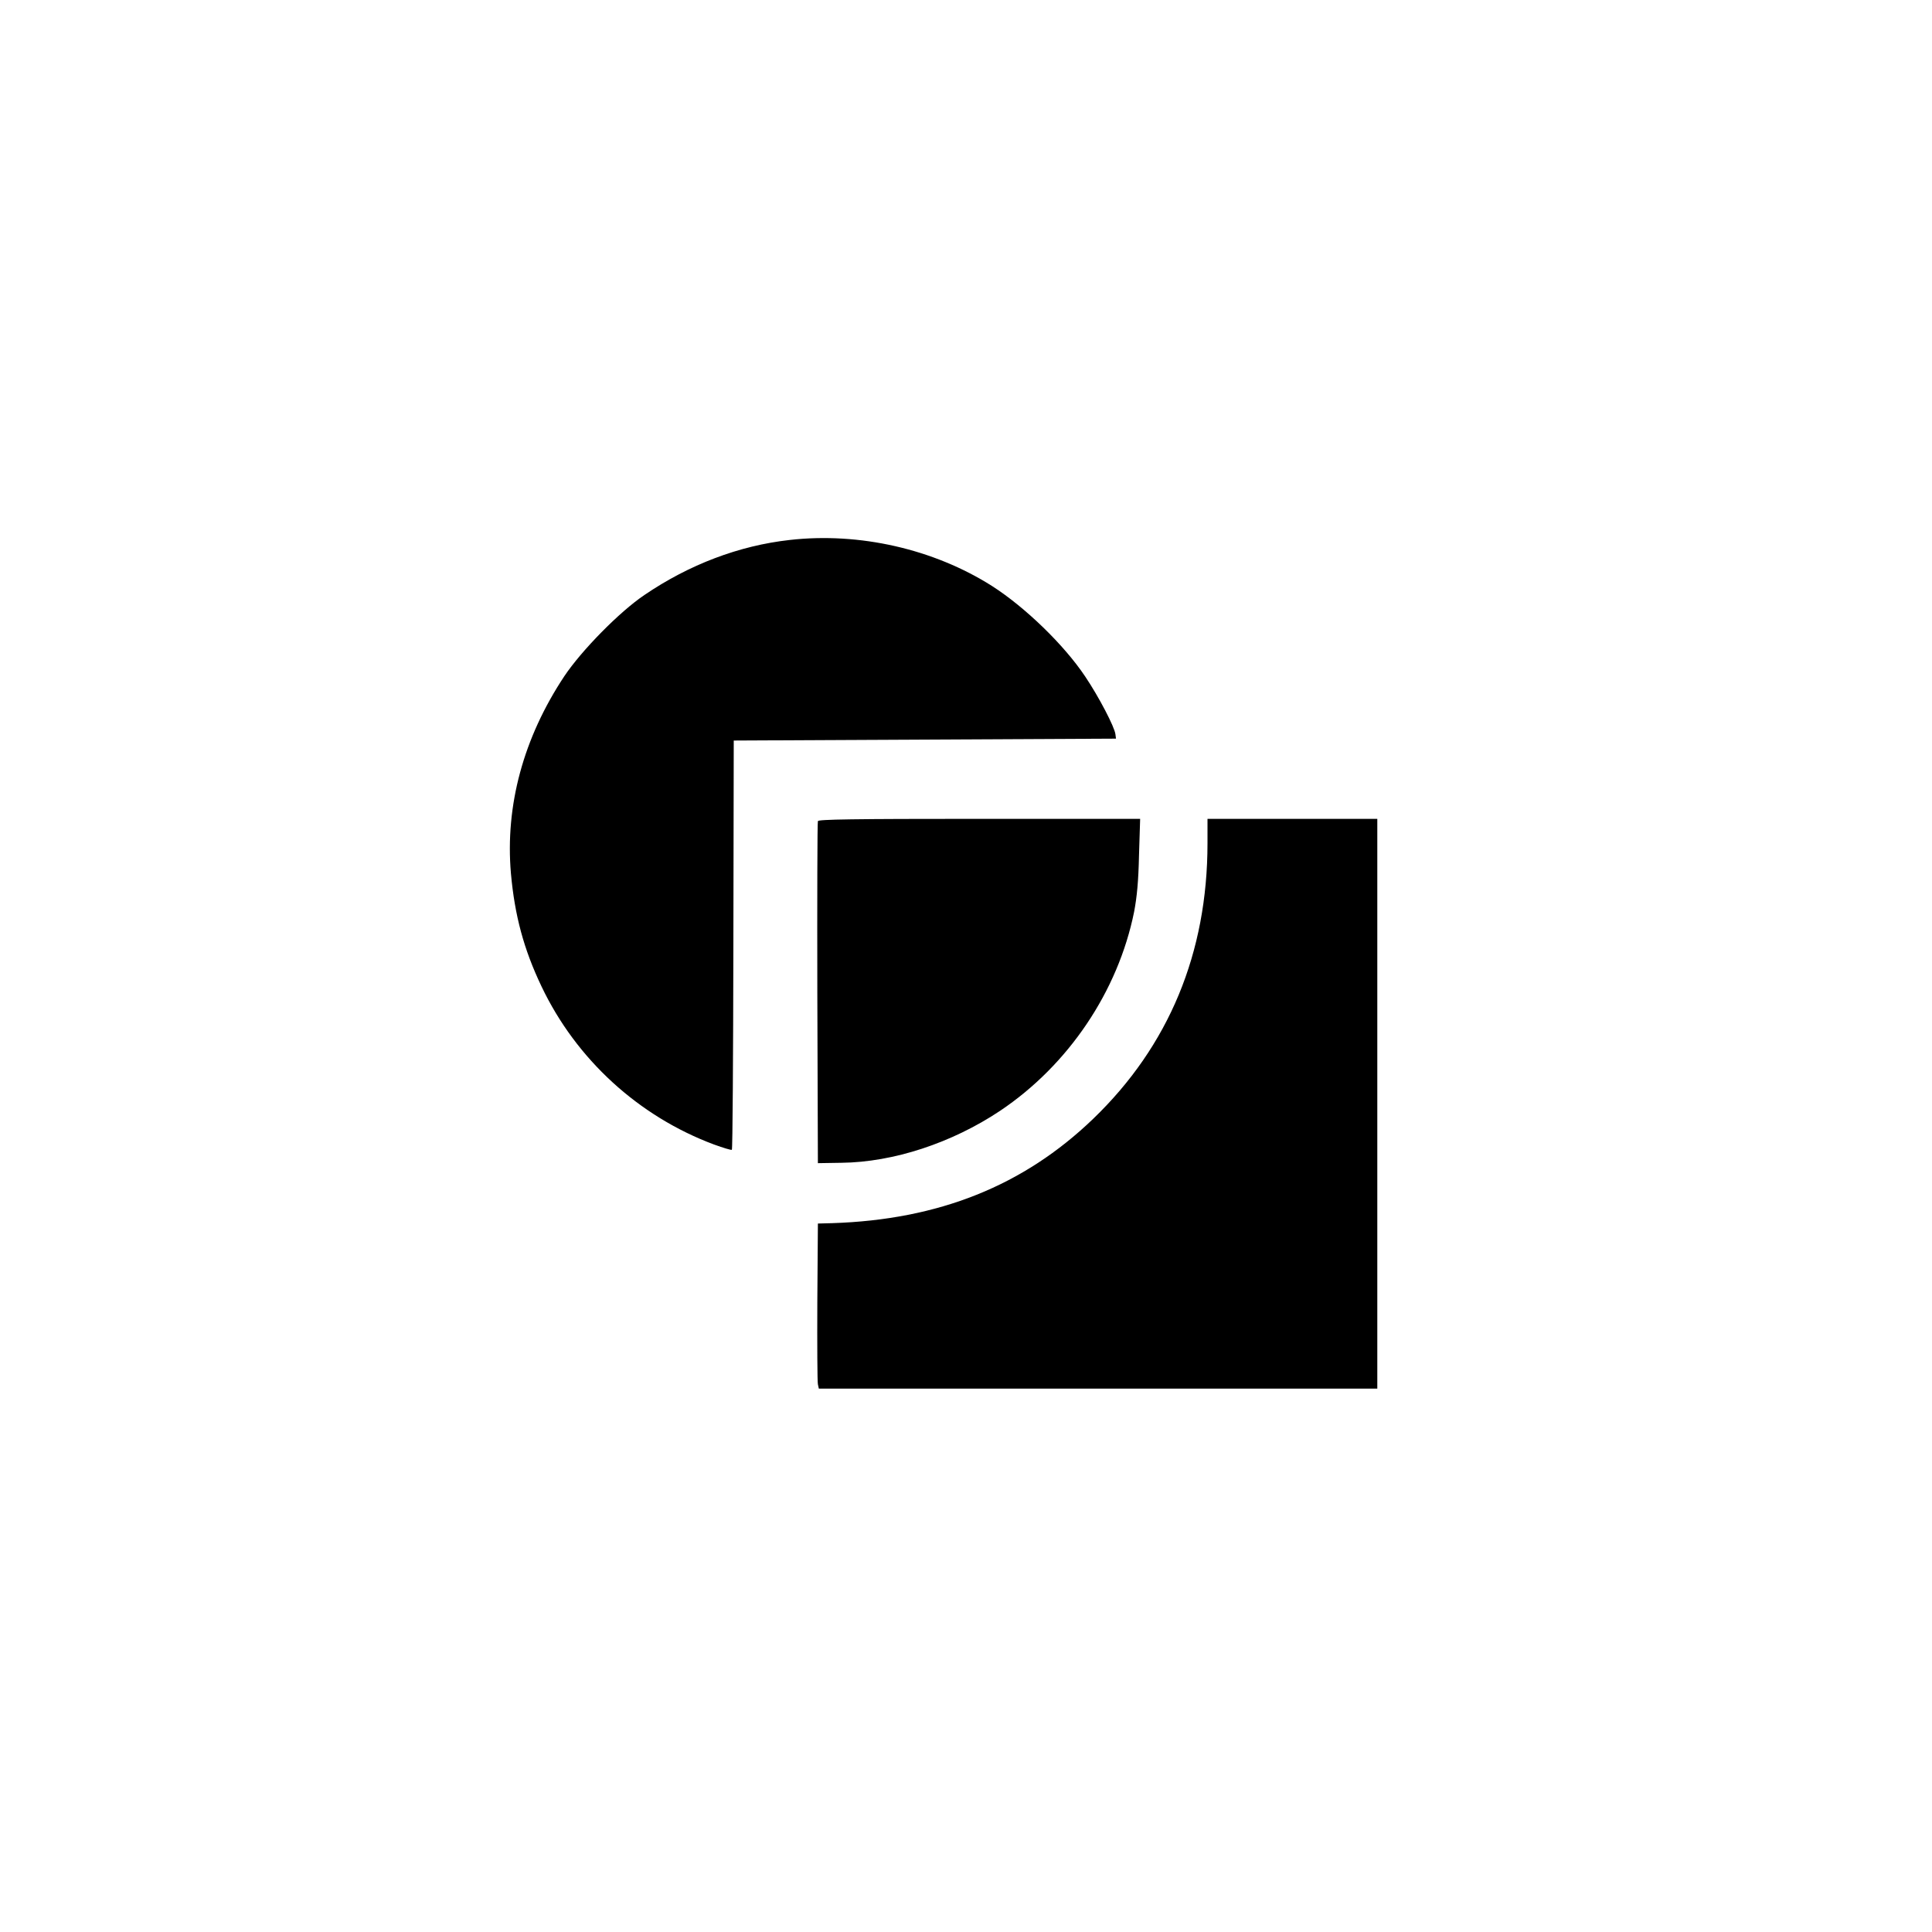
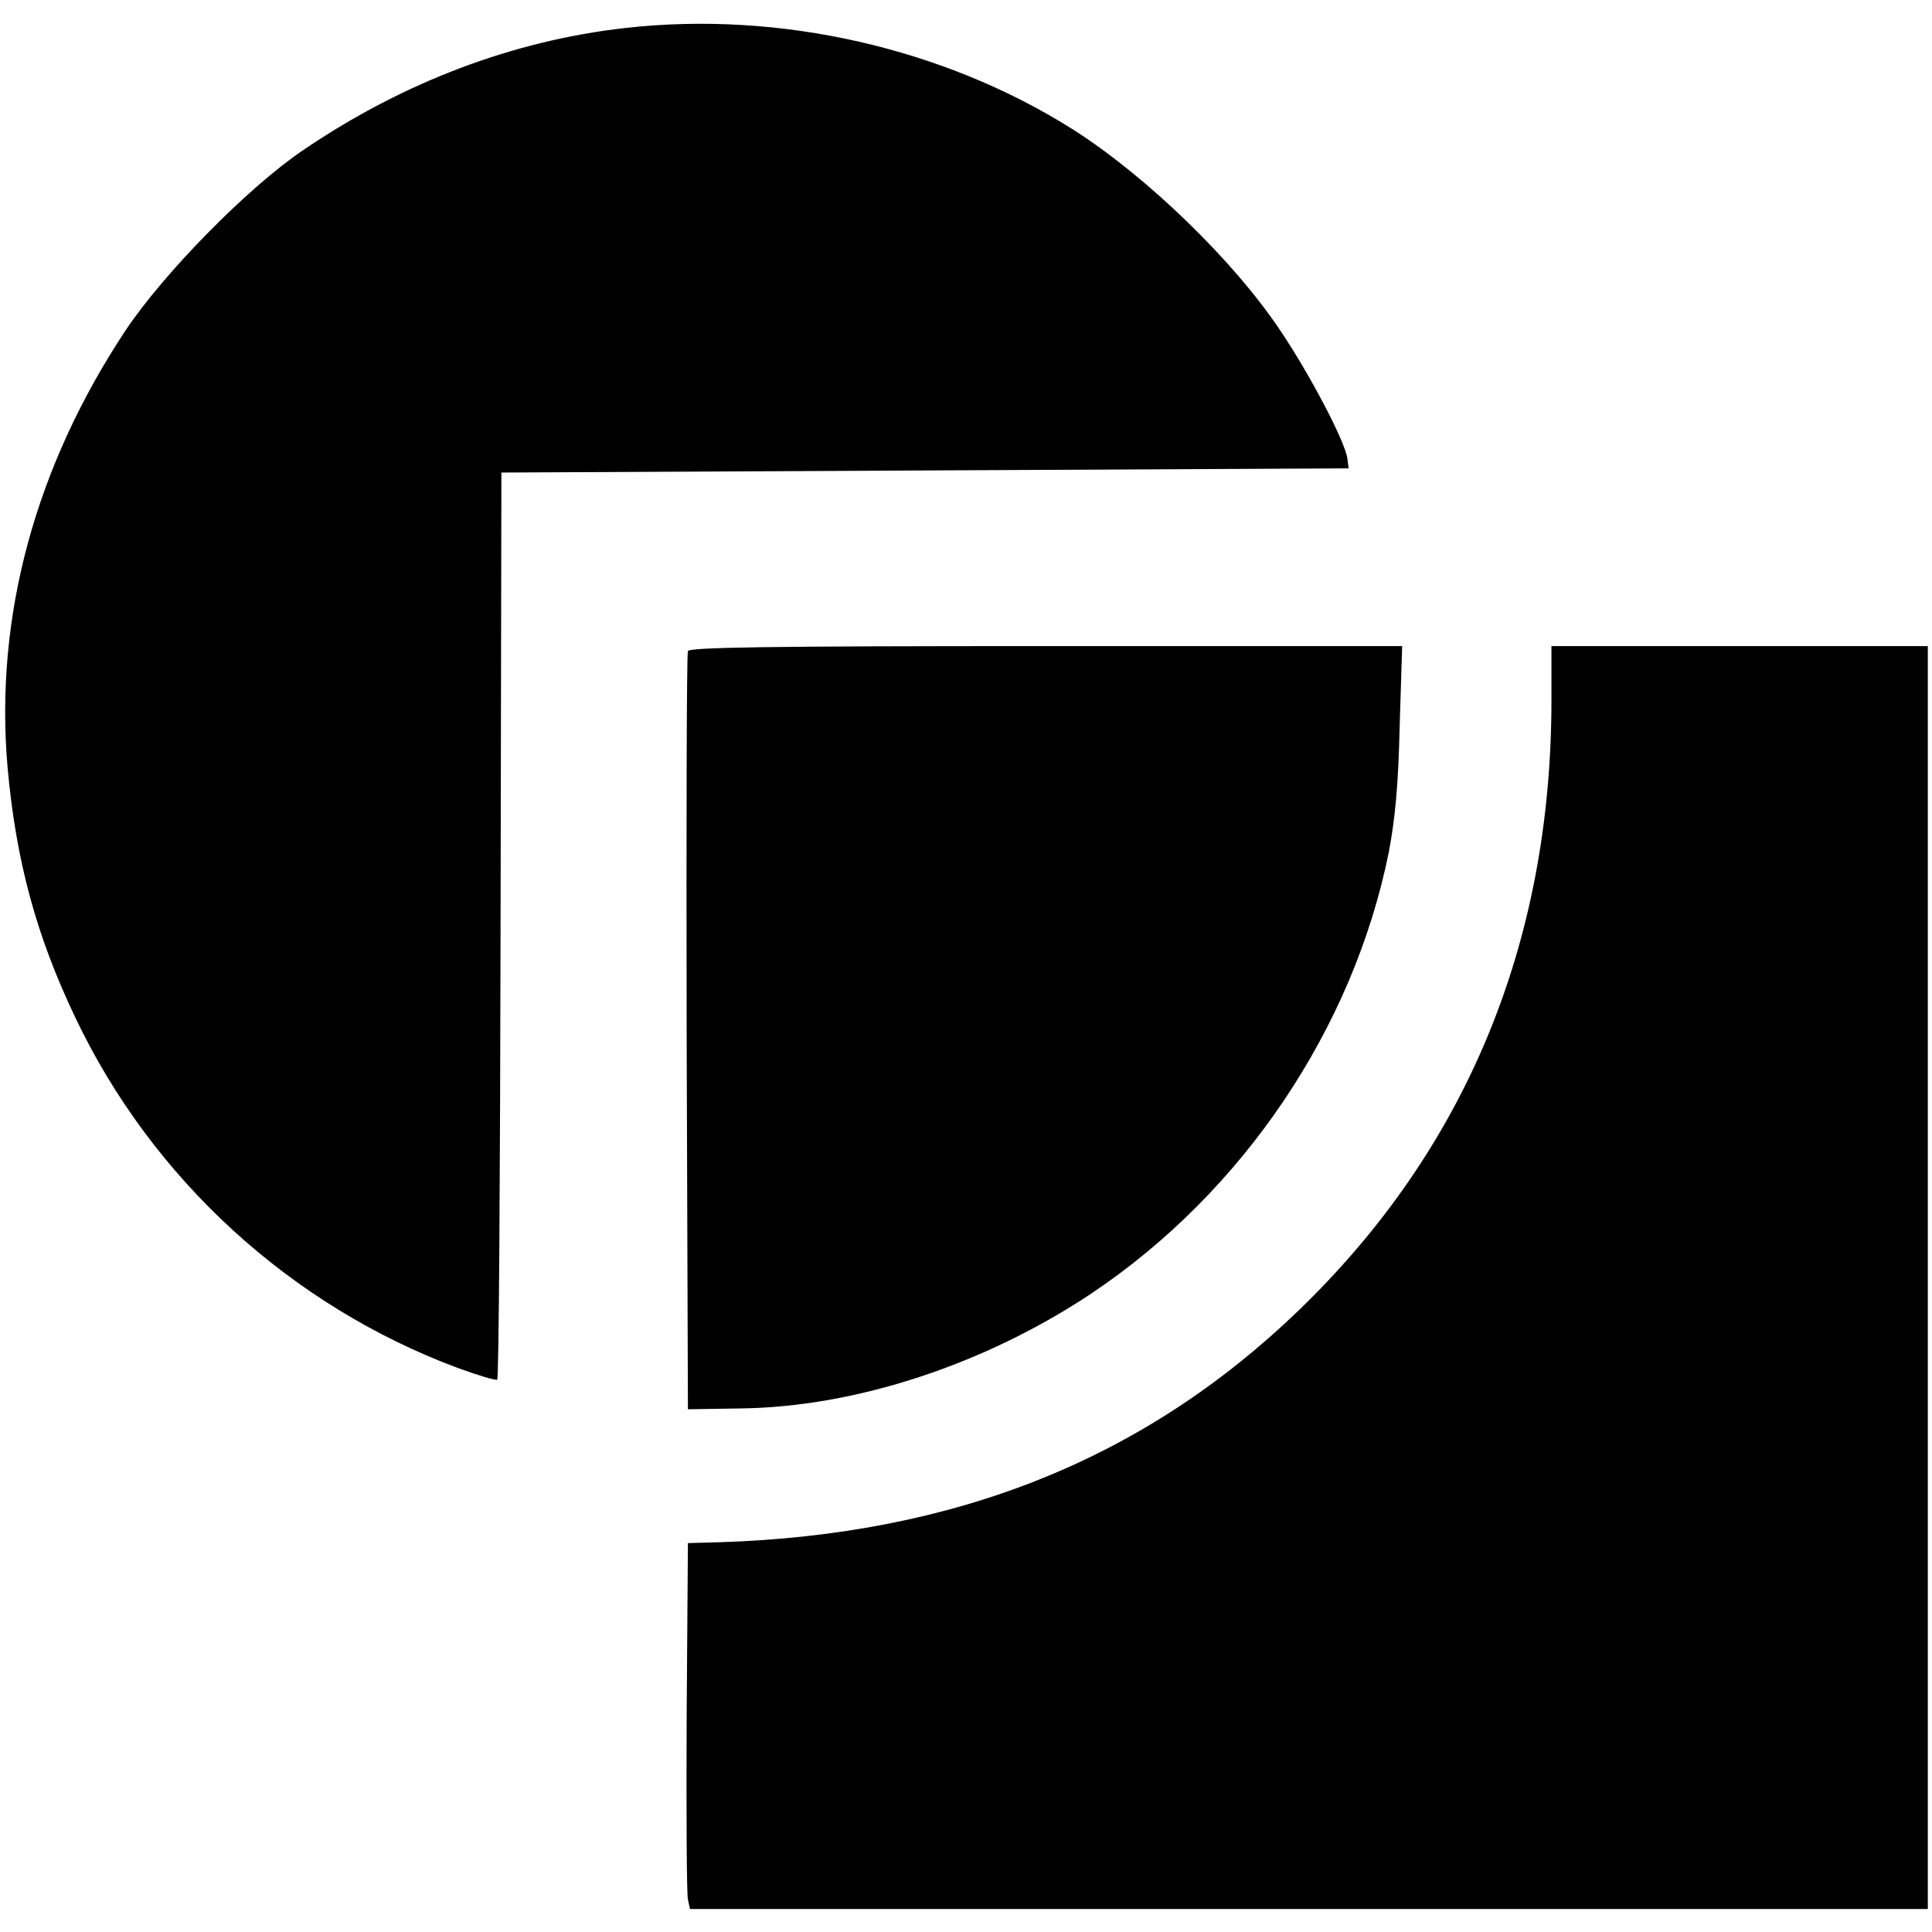
- <svg xmlns="http://www.w3.org/2000/svg" viewBox="0 0 1024 1024" width="24" height="24">
-   <g transform="translate(0,1024) scale(0.1,-0.1)" fill="#000000" stroke="none">
-     <path d="M4185 7378 c-268 -30 -532 -130 -770 -292 -132 -89 -333 -294 -424 -430 -217 -327 -314 -686 -283 -1045 20 -223 68 -402 162 -599 184 -387 515 -689 914 -838 50 -18 92 -31 95 -28 4 3 7 492 8 1087 l2 1082 1013 5 1013 5 -3 23 c-4 38 -88 199 -160 306 -112 168 -319 368 -494 480 -309 196 -703 286 -1073 244z M4335 5888 c-3 -7 -4 -418 -3 -913 l3 -900 125 2 c275 3 585 105 840 275 363 243 626 634 711 1055 15 79 23 161 26 301 l6 192 -852 0 c-672 0 -853 -3 -856 -12z M6400 5771 c0 -582 -205 -1075 -606 -1461 -369 -355 -819 -535 -1384 -553 l-75 -2 -3 -415 c-1 -228 0 -425 3 -437 l5 -23 1480 0 1480 0 0 1510 0 1510 -450 0 -450 0 0 -129z" />
+ <svg xmlns="http://www.w3.org/2000/svg" viewBox="0 0 462 453" width="24" height="24">
+   <g transform="translate(0,453) scale(0.1,-0.1)" fill="#000000" stroke="none">
+     <path d="M1495 4508 c-268 -30 -532 -130 -770 -292 -132 -89 -333 -294 -424 -430 -217 -327 -314 -686 -283 -1045 20 -223 68 -402 162 -599 184 -387 515 -689 914 -838 50 -18 92 -31 95 -28 4 3 7 492 8 1087 l2 1082 1013 5 1013 5 -3 23 c-4 38 -88 199 -160 306 -112 168 -319 368 -494 480 -309 196 -703 286 -1073 244z M1645 3018 c-3 -7 -4 -418 -3 -913 l3 -900 125 2 c275 3 585 105 840 275 363 243 626 634 711 1055 15 79 23 161 26 301 l6 192 -852 0 c-672 0 -853 -3 -856 -12z M3710 2901 c0 -582 -205 -1075 -606 -1461 -369 -355 -819 -535 -1384 -553 l-75 -2 -3 -415 c-1 -228 0 -425 3 -437 l5 -23 1480 0 1480 0 0 1510 0 1510 -450 0 -450 0 0 -129z" />
  </g>
</svg>
